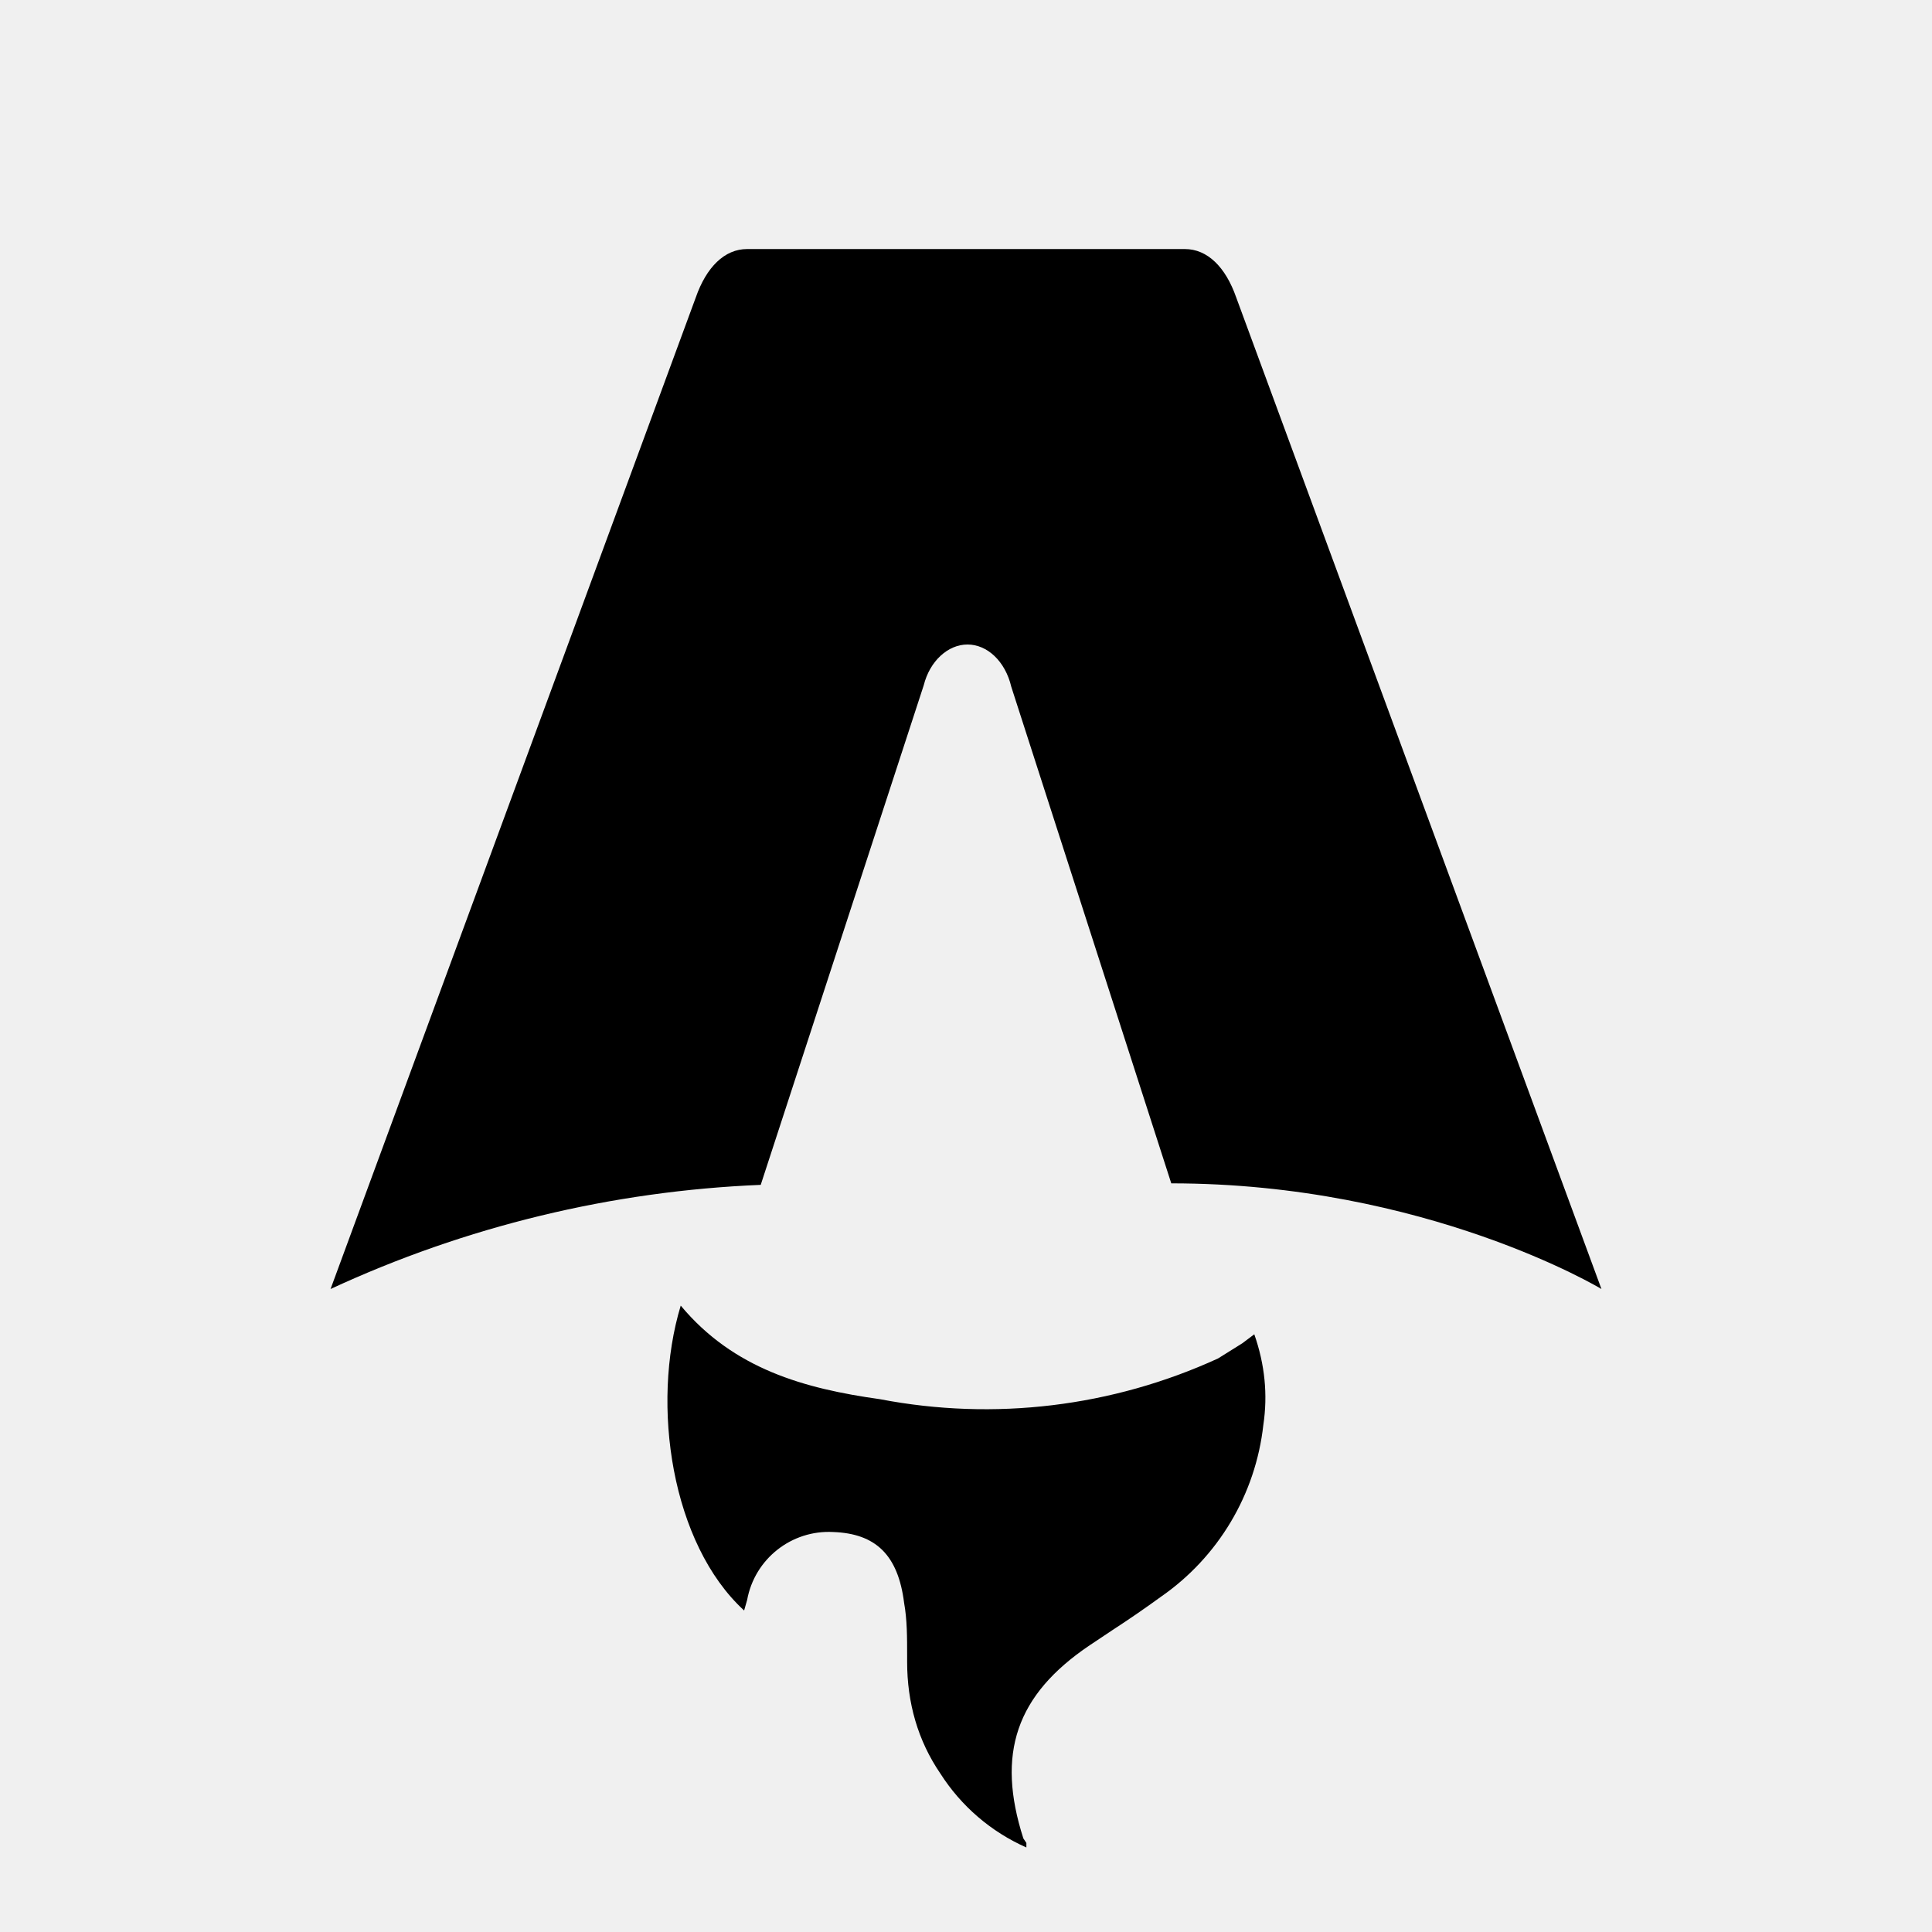
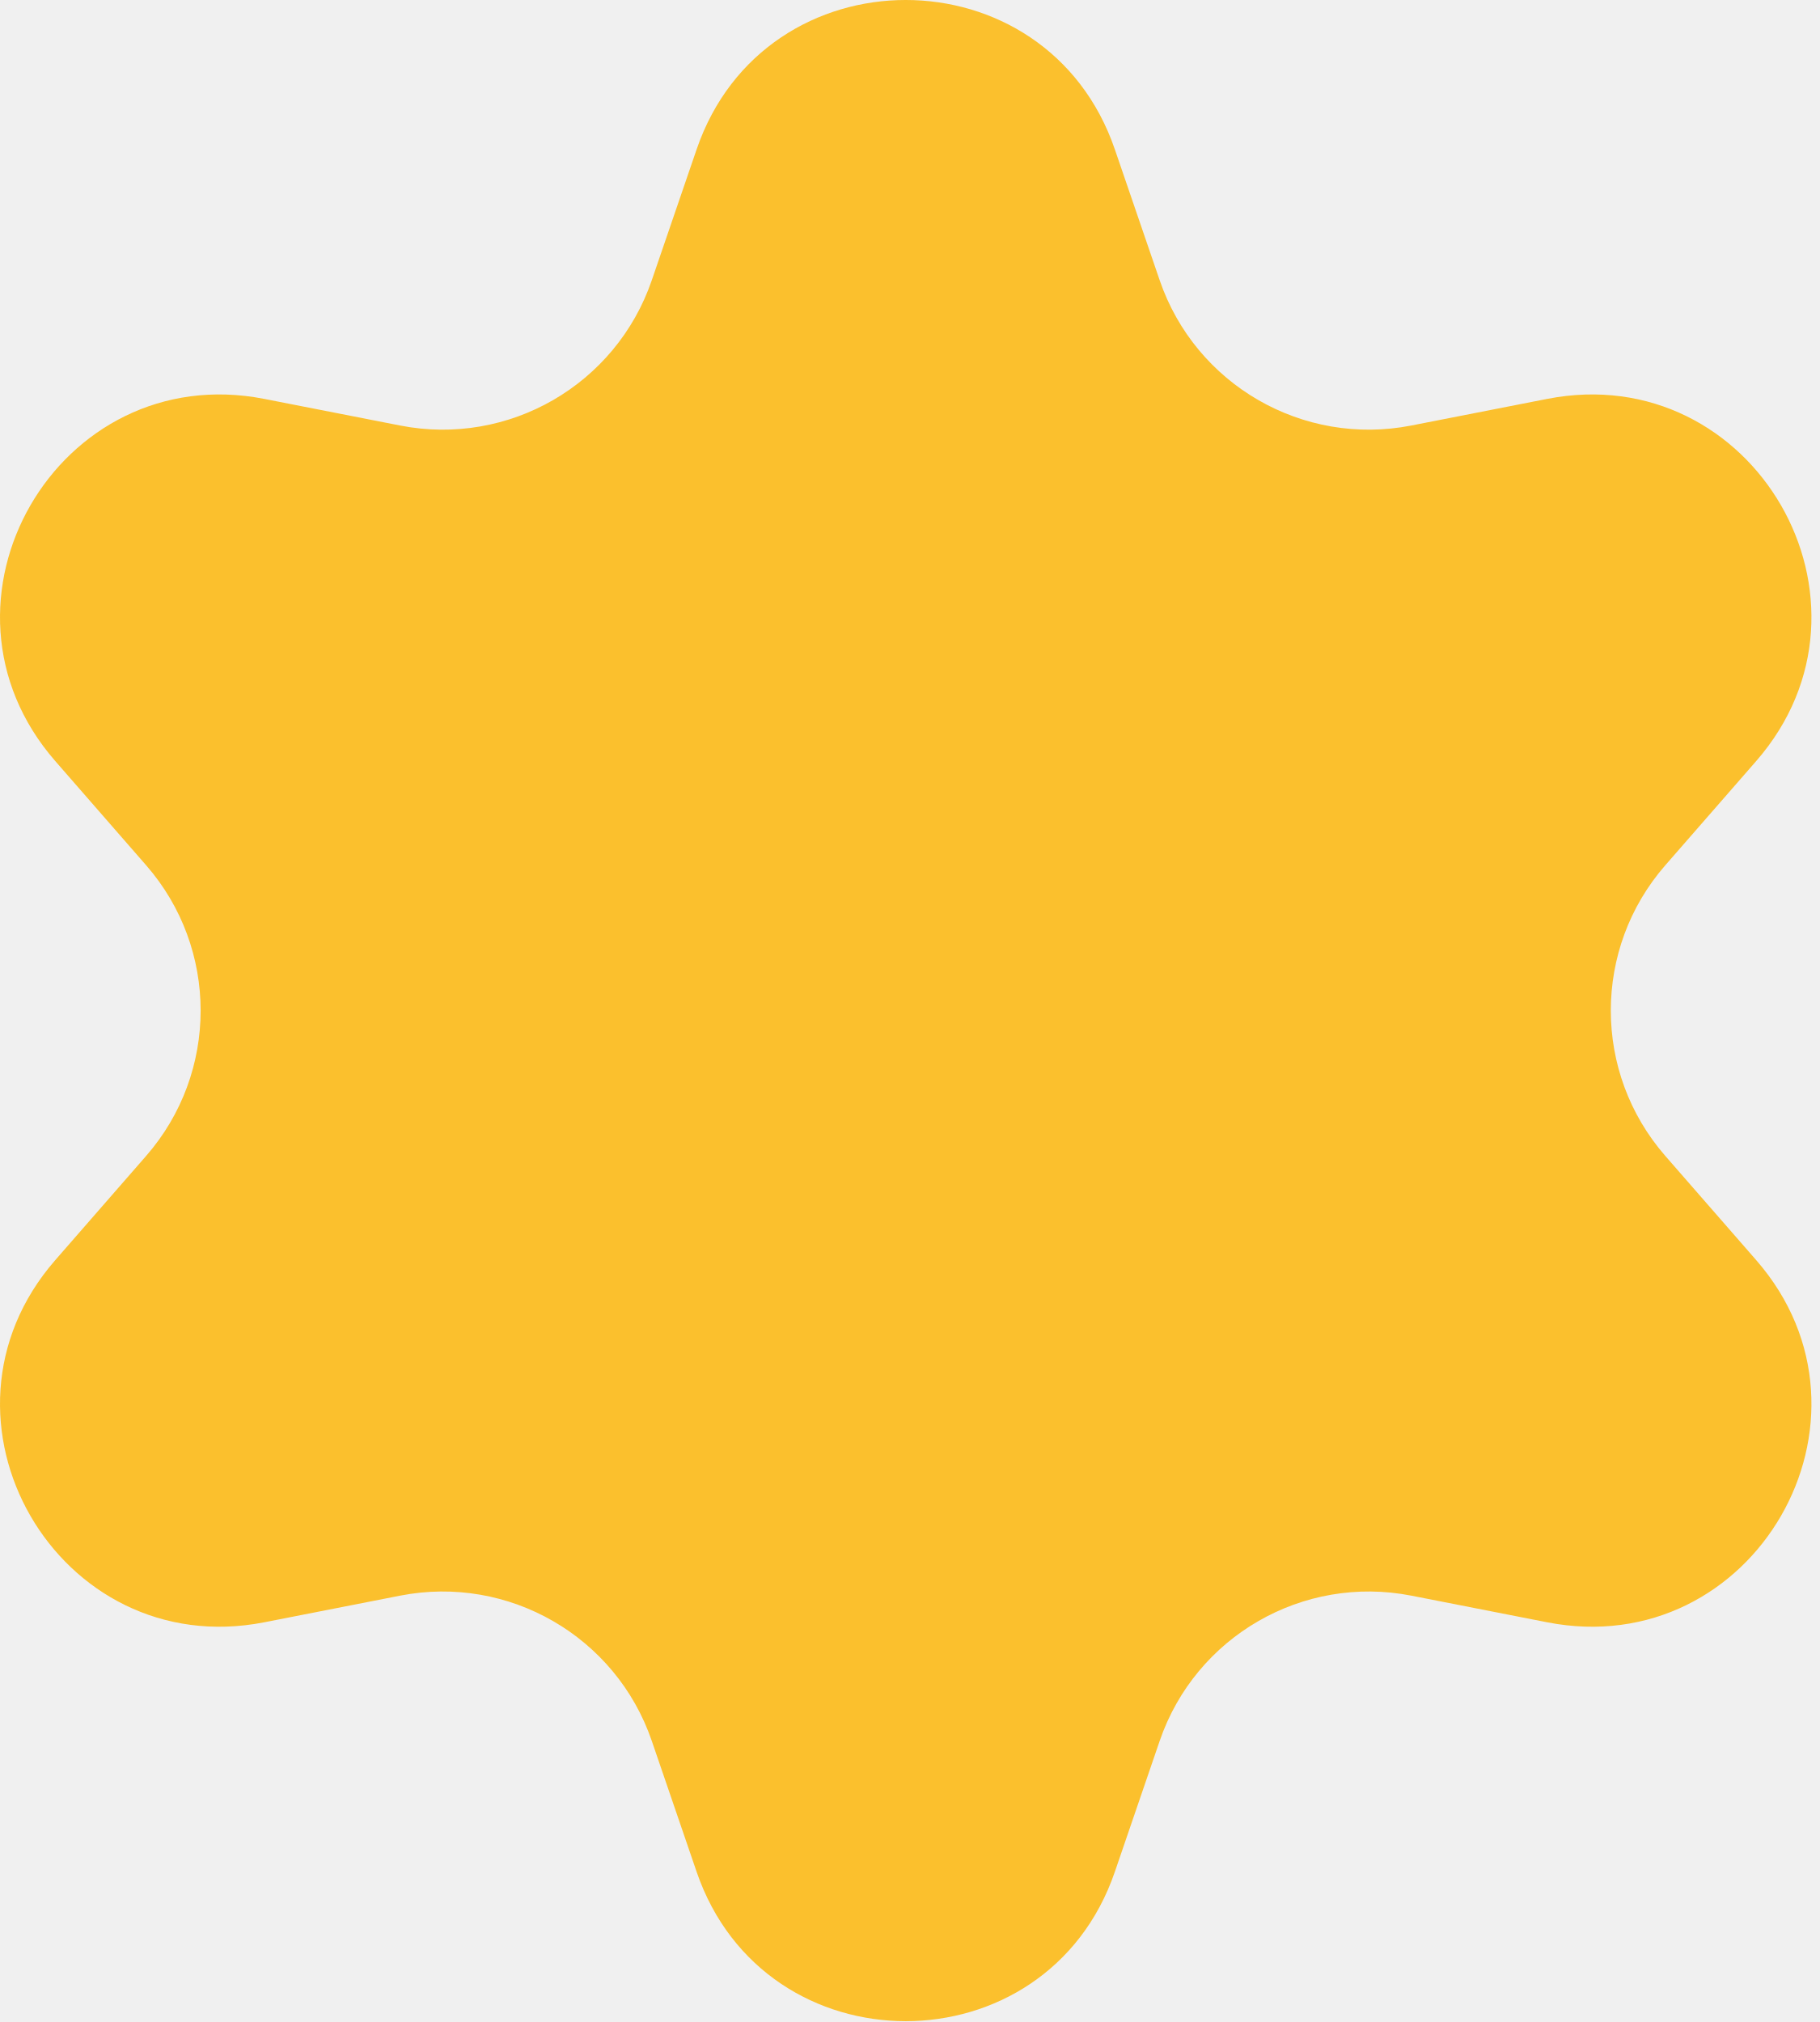
- <svg xmlns="http://www.w3.org/2000/svg" fill="none" viewBox="0 0 128 128">
-   <path d="M50.4 78.5a75.1 75.1 0 0 0-28.5 6.9l24.2-65.7c.7-2 1.9-3.2 3.4-3.2h29c1.5 0 2.7 1.2 3.4 3.2l24.2 65.7s-11.6-7-28.5-7L67 45.5c-.4-1.7-1.6-2.8-2.9-2.8-1.3 0-2.5 1.1-2.9 2.7L50.4 78.5Zm-1.1 28.2Zm-4.2-20.2c-2 6.6-.6 15.8 4.2 20.2a17.5 17.5 0 0 1 .2-.7 5.5 5.5 0 0 1 5.7-4.5c2.8.1 4.3 1.5 4.7 4.7.2 1.1.2 2.3.2 3.5v.4c0 2.7.7 5.2 2.2 7.4a13 13 0 0 0 5.7 4.9v-.3l-.2-.3c-1.8-5.6-.5-9.5 4.4-12.8l1.5-1a73 73 0 0 0 3.2-2.2 16 16 0 0 0 6.8-11.4c.3-2 .1-4-.6-6l-.8.6-1.6 1a37 37 0 0 1-22.4 2.7c-5-.7-9.7-2-13.2-6.2Z" />
-   <style>
-         path { fill: #000; }
-         @media (prefers-color-scheme: dark) {
-             path { fill: #FFF; }
-         }
-     </style>
+ <svg xmlns="http://www.w3.org/2000/svg" width="81" height="90" viewBox="0 0 81 90" fill="none">
+   <path d="M31.003 6.65C34.04 -2.217 46.579 -2.217 49.617 6.65L51.612 12.474C53.205 17.125 57.987 19.886 62.811 18.94L68.853 17.756C78.05 15.953 84.319 26.812 78.16 33.876L74.113 38.516C70.882 42.221 70.882 47.742 74.113 51.448L78.16 56.088C84.319 63.151 78.05 74.01 68.853 72.208L62.811 71.023C57.987 70.078 53.205 72.839 51.612 77.489L49.617 83.314C46.579 92.18 34.04 92.18 31.003 83.314L29.008 77.489C27.414 72.839 22.633 70.078 17.808 71.023L11.767 72.208C2.57 74.01 -3.7 63.151 2.46 56.088L6.506 51.448C9.737 47.742 9.737 42.221 6.506 38.516L2.46 33.876C-3.7 26.812 2.57 15.953 11.767 17.756L17.808 18.94C22.633 19.886 27.414 17.125 29.008 12.474L31.003 6.65Z" fill="#FBC02D" />
</svg>
